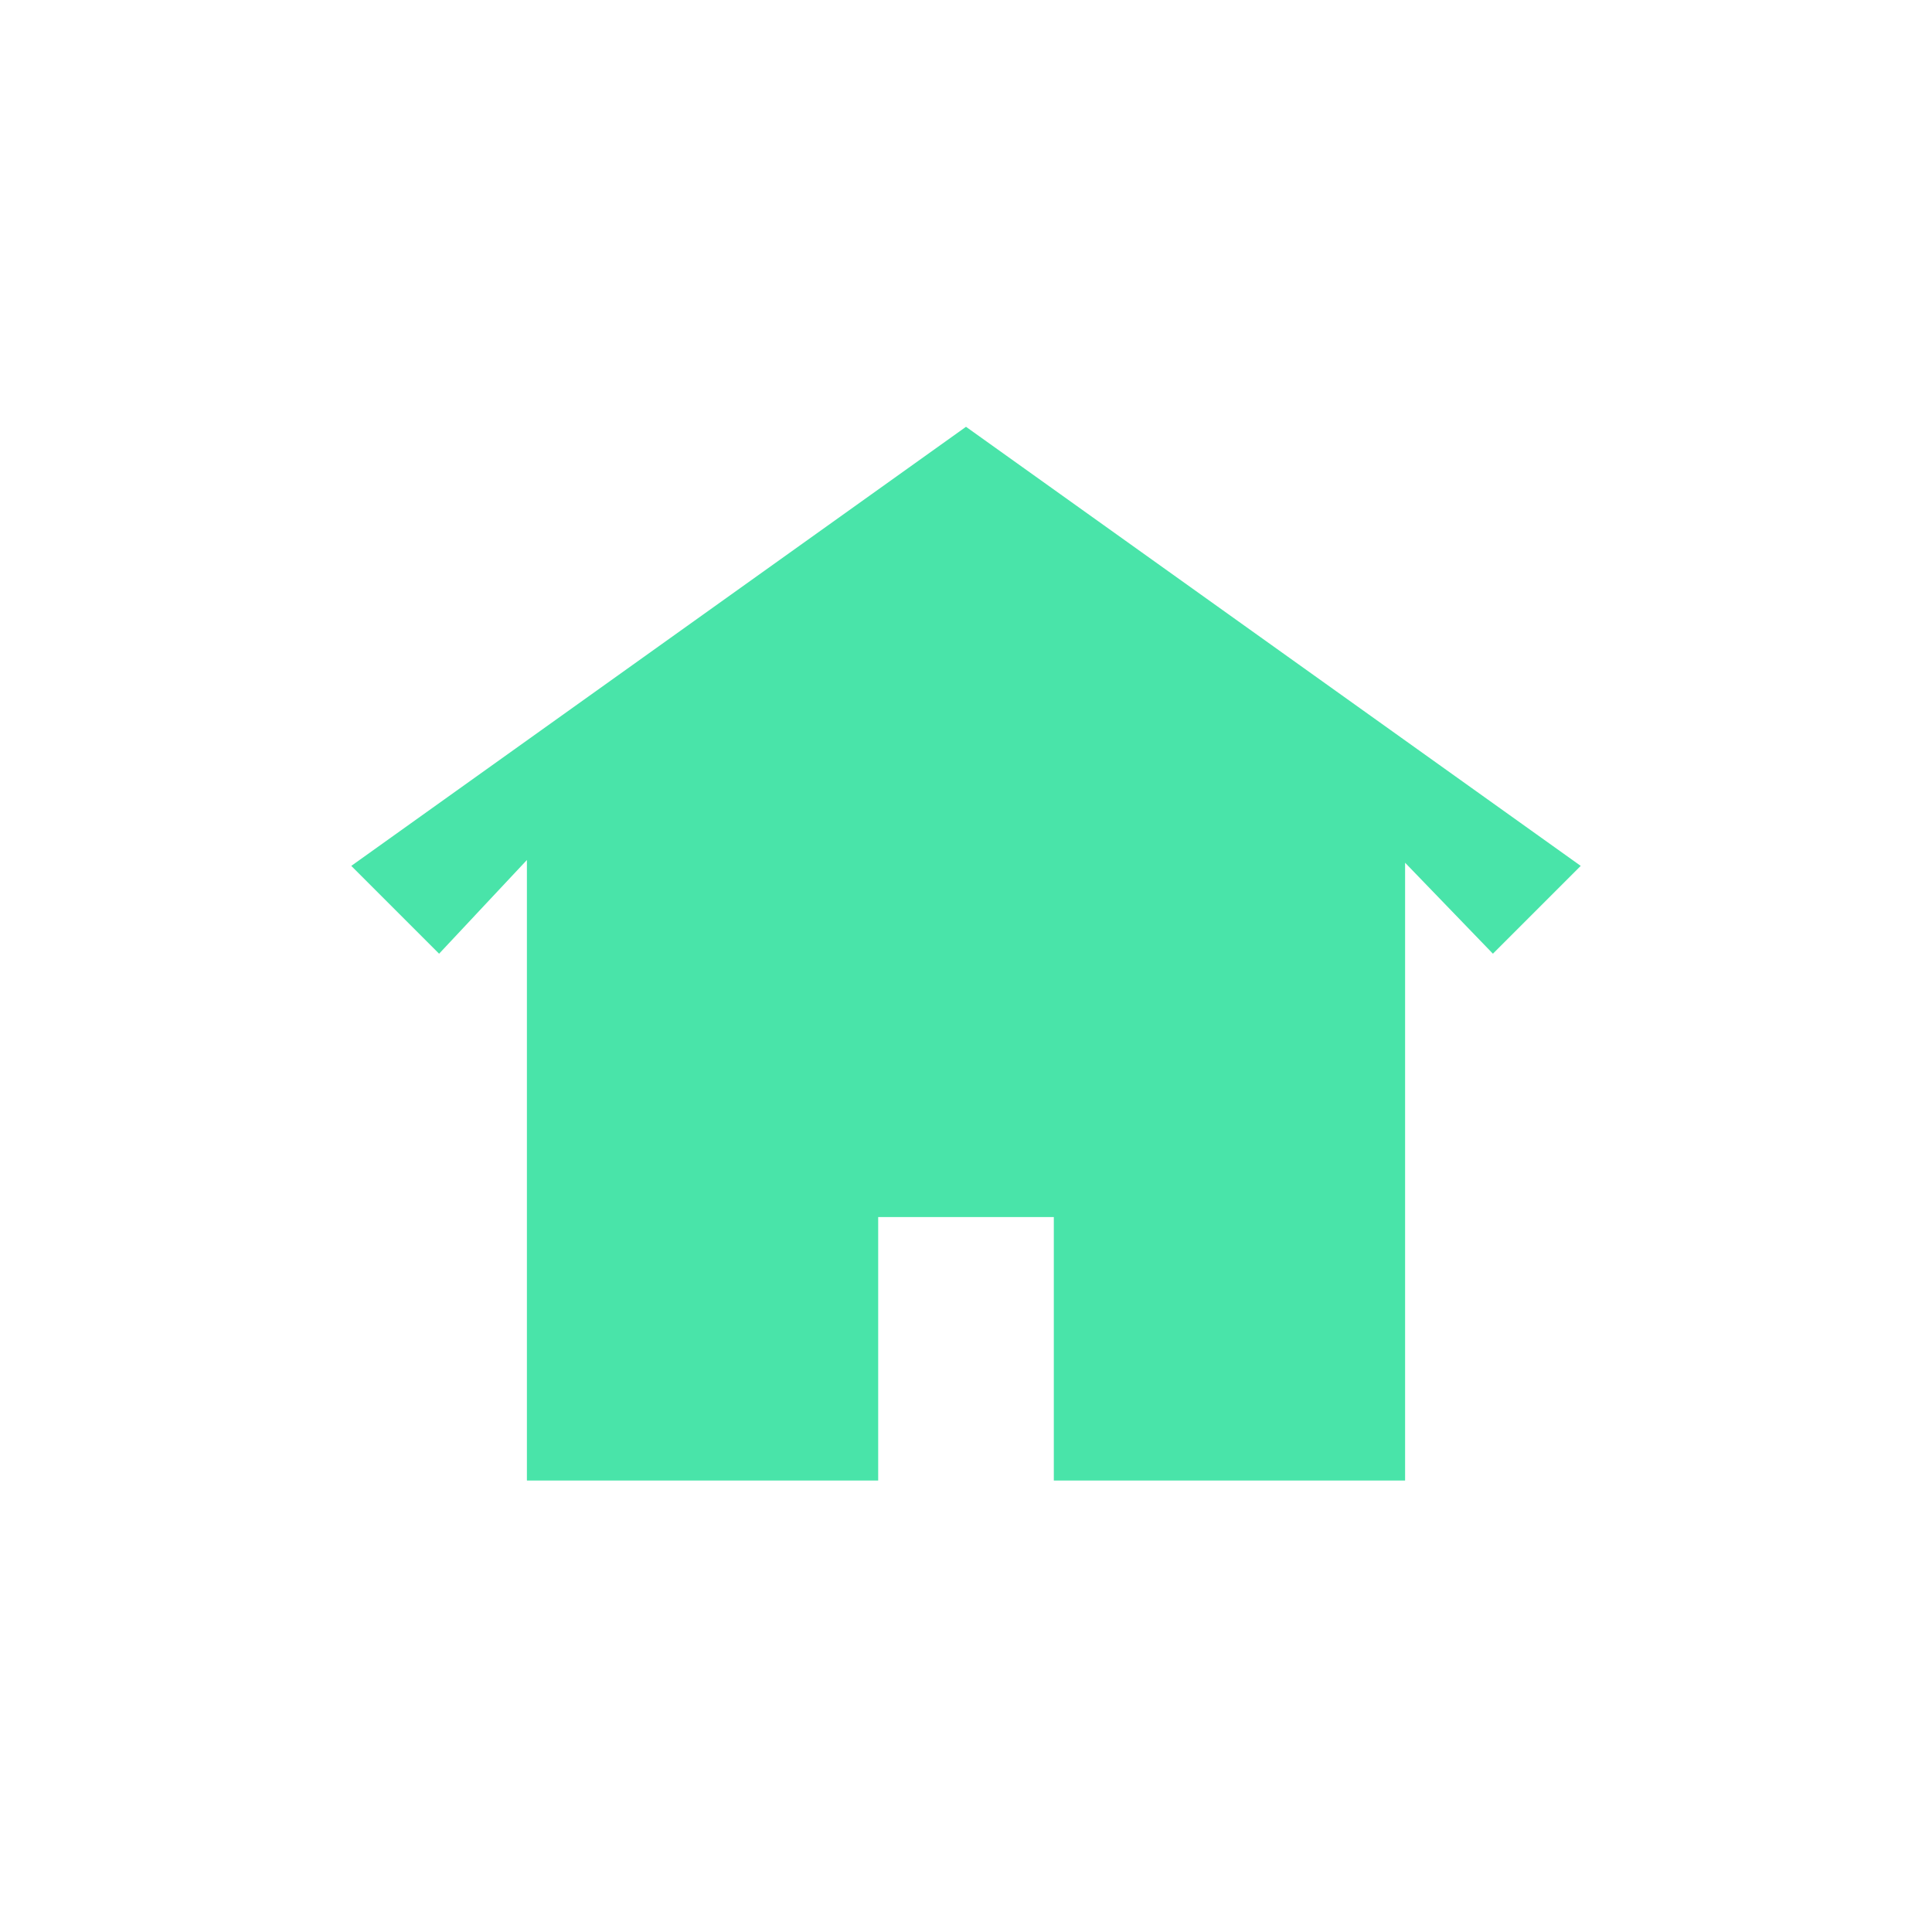
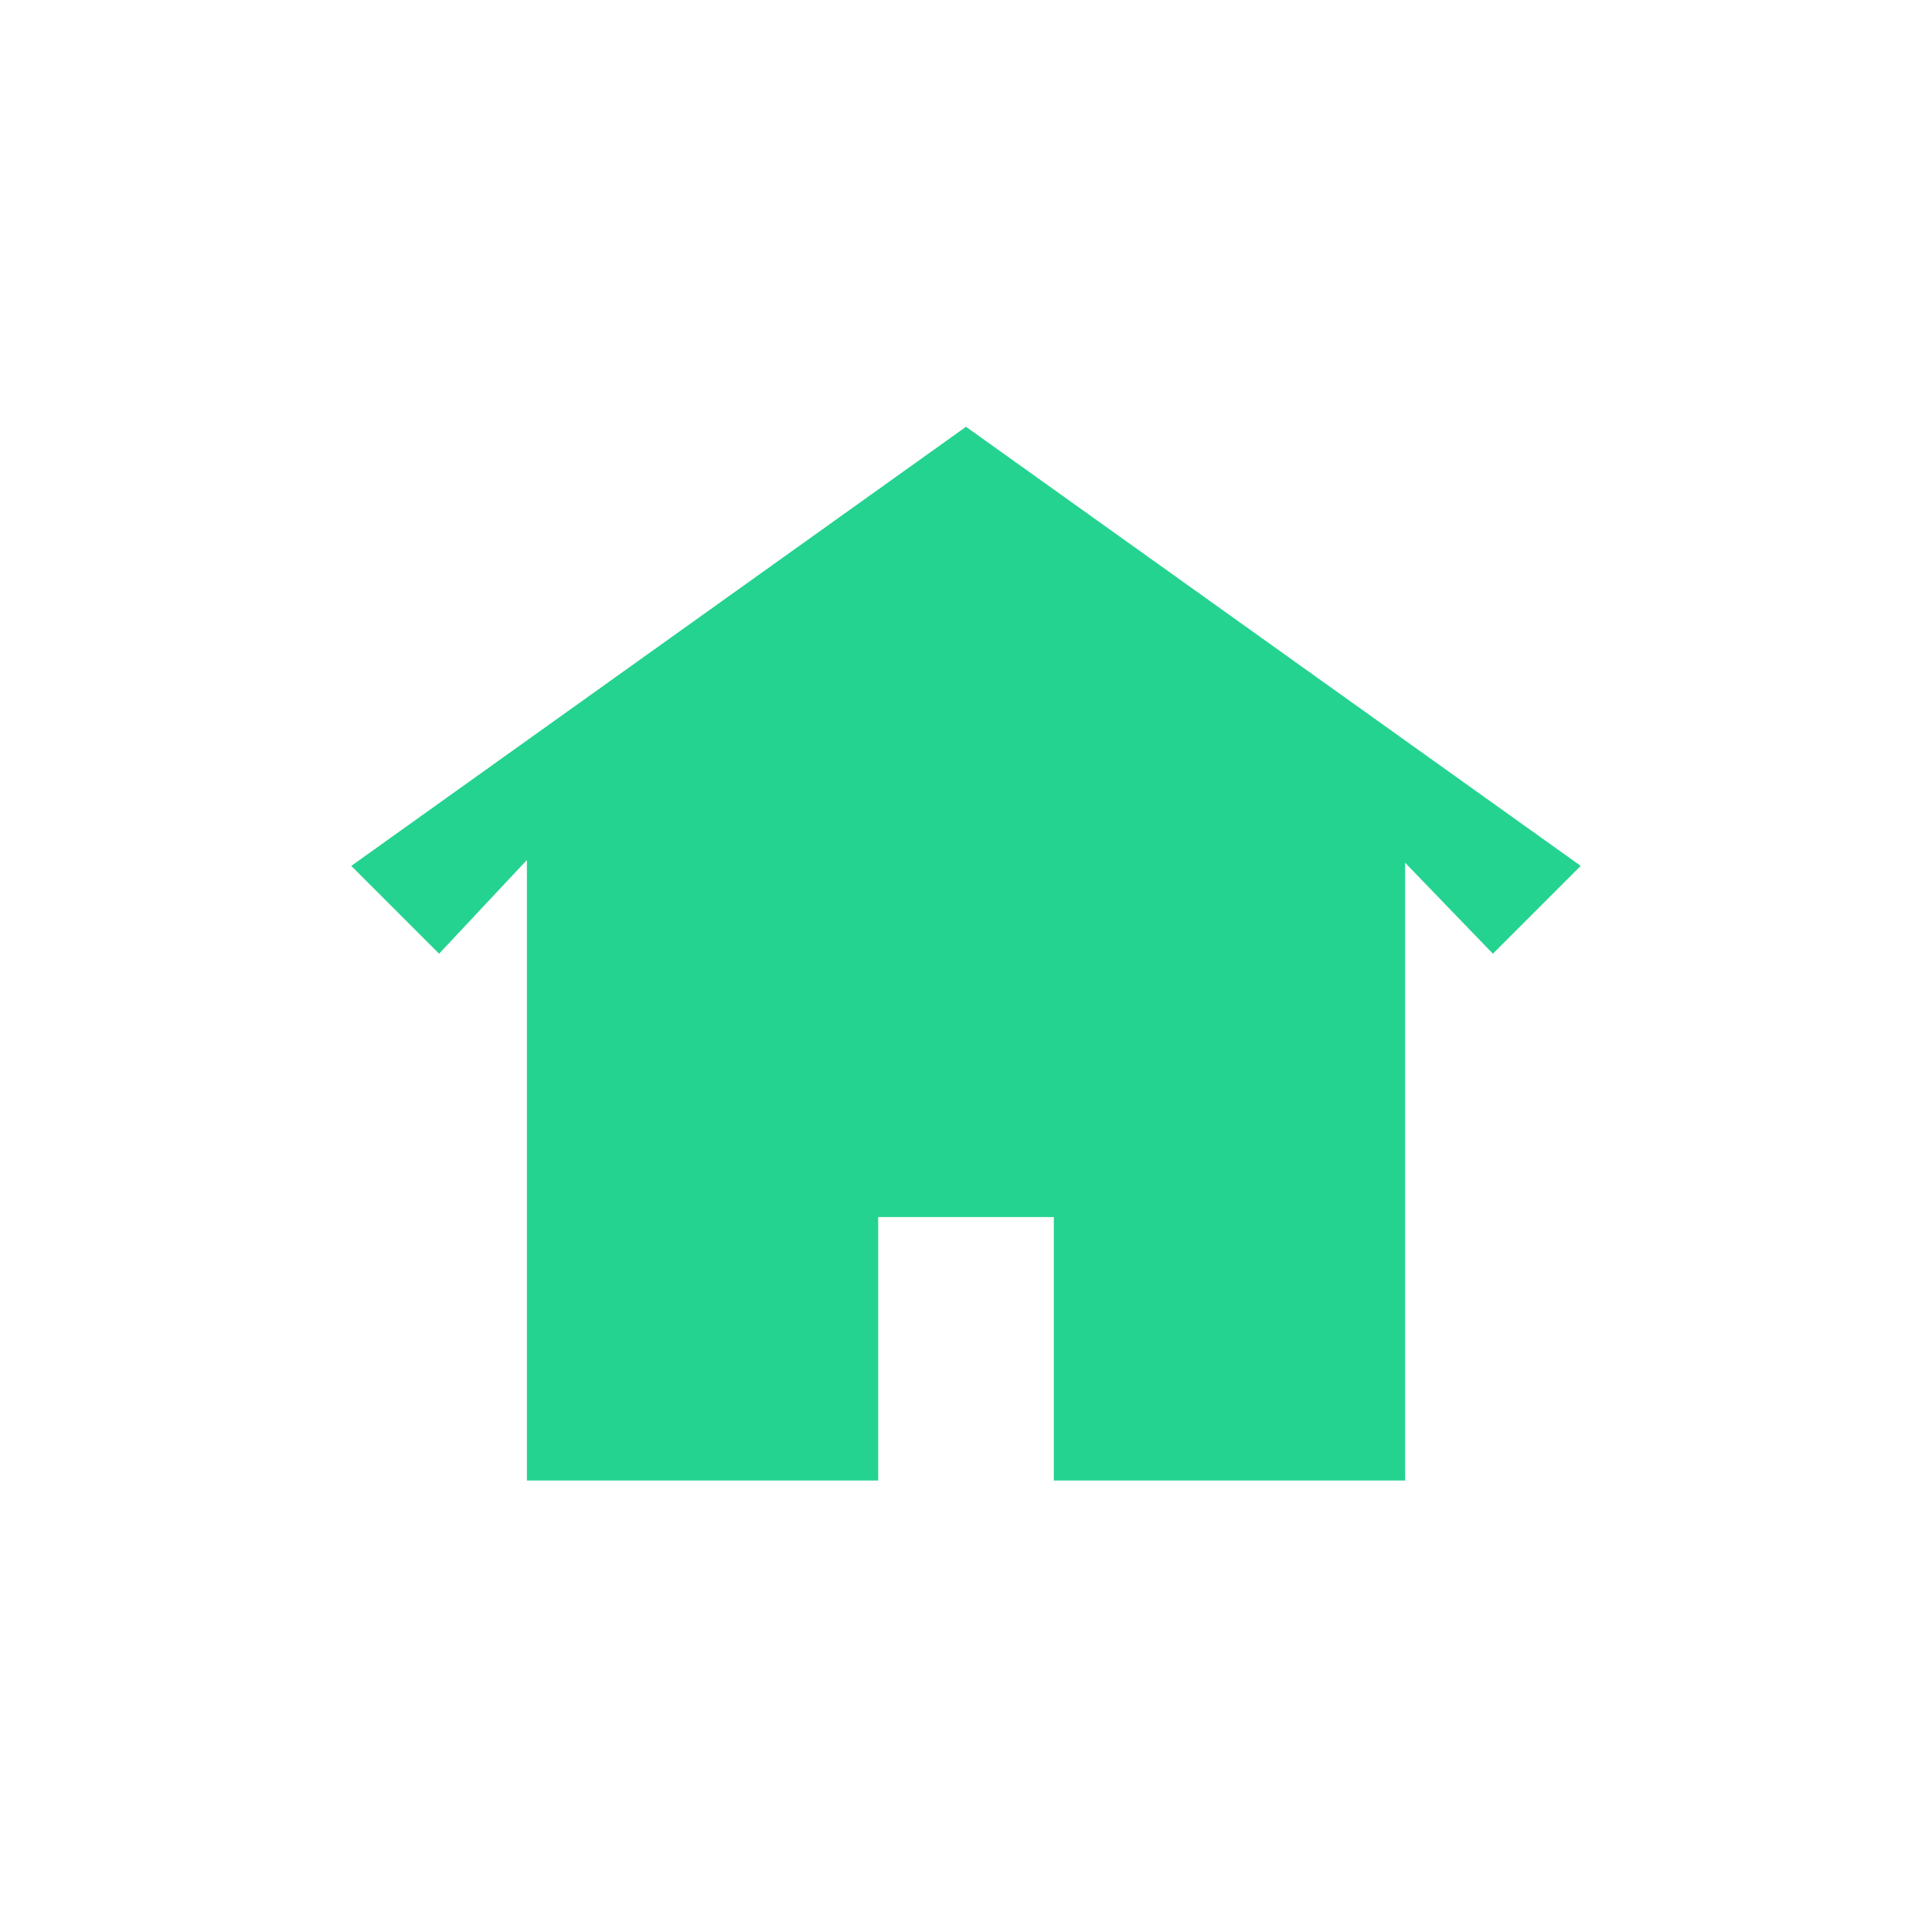
<svg xmlns="http://www.w3.org/2000/svg" version="1.1" id="Calque_1" x="0px" y="0px" width="22px" height="22px" viewBox="0 0 22 22" enable-background="new 0 0 22 22" xml:space="preserve">
-   <path fill="#49E4A9" d="M6,16.859V9.793L5,10.86l-1-1l7-5l7,5l-1,1l-1-1.036v6.505c0,0.171,0,0.53,0,0.53h-4v-3h-2v3H6L6,16.859z" />
+   <path fill="#24D390" d="M6,16.859V9.793L5,10.86l-1-1l7-5l7,5l-1,1l-1-1.036v6.505c0,0.171,0,0.53,0,0.53h-4v-3h-2v3H6L6,16.859z" />
</svg>
